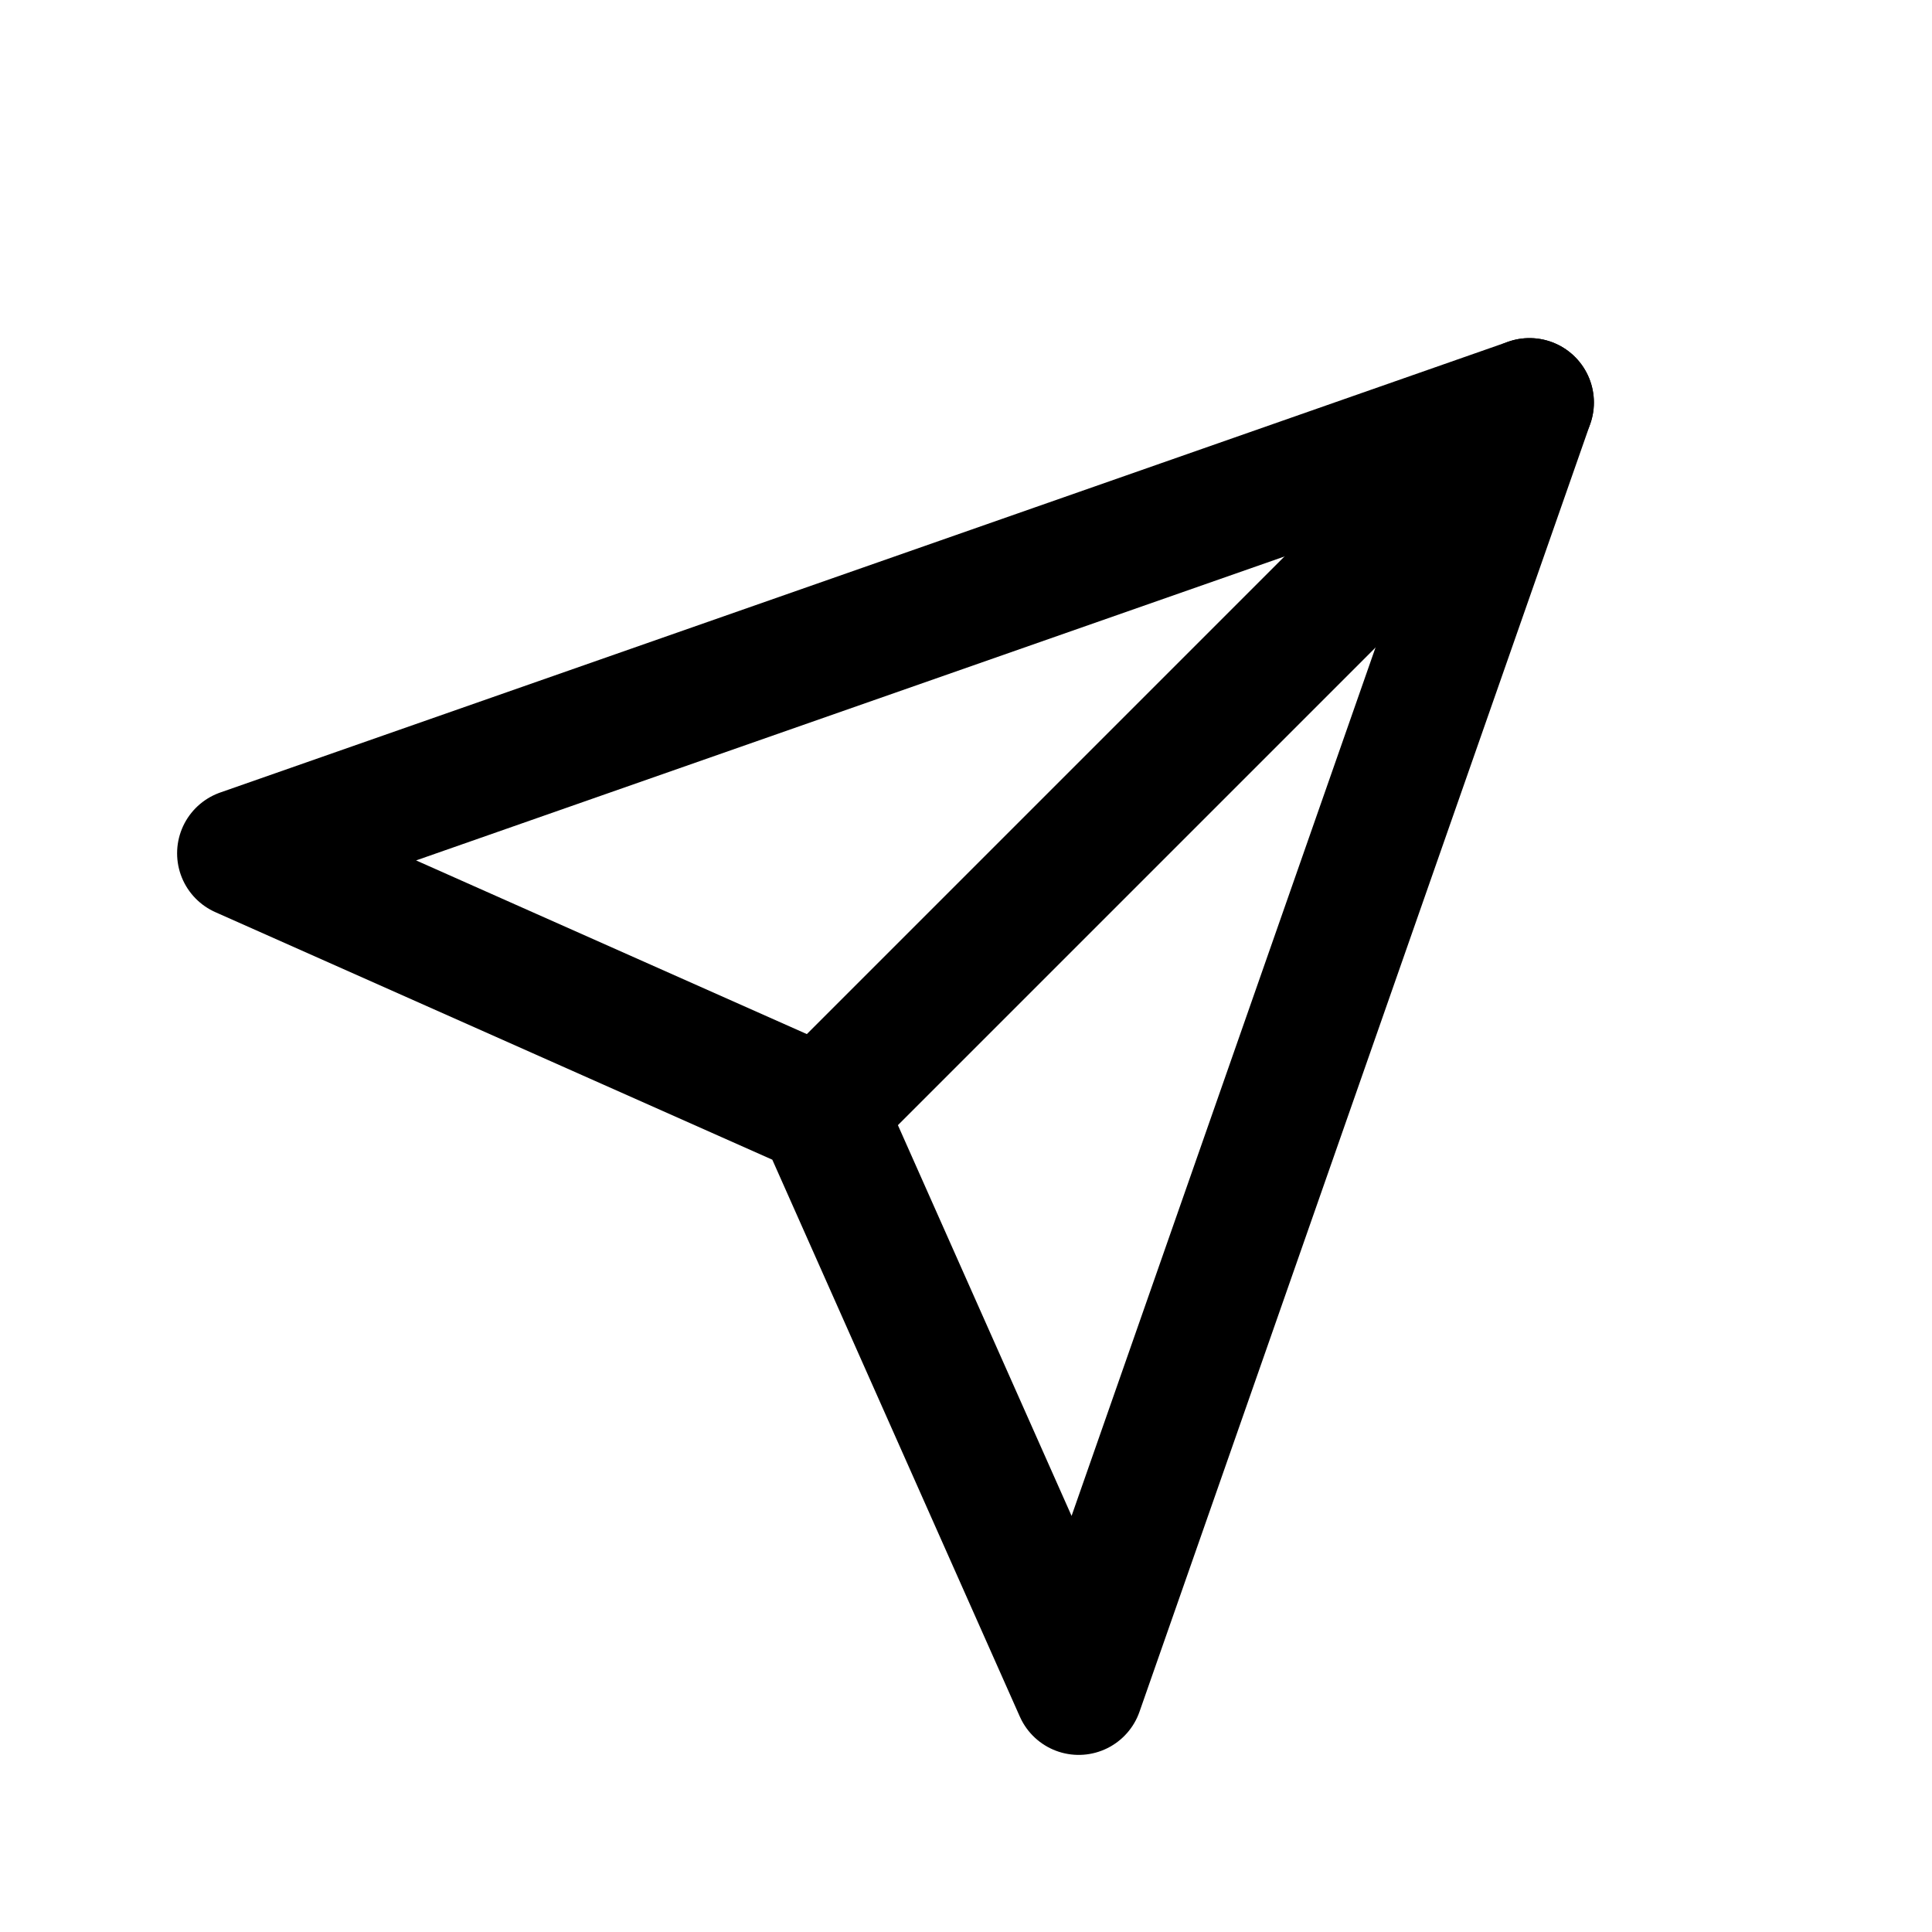
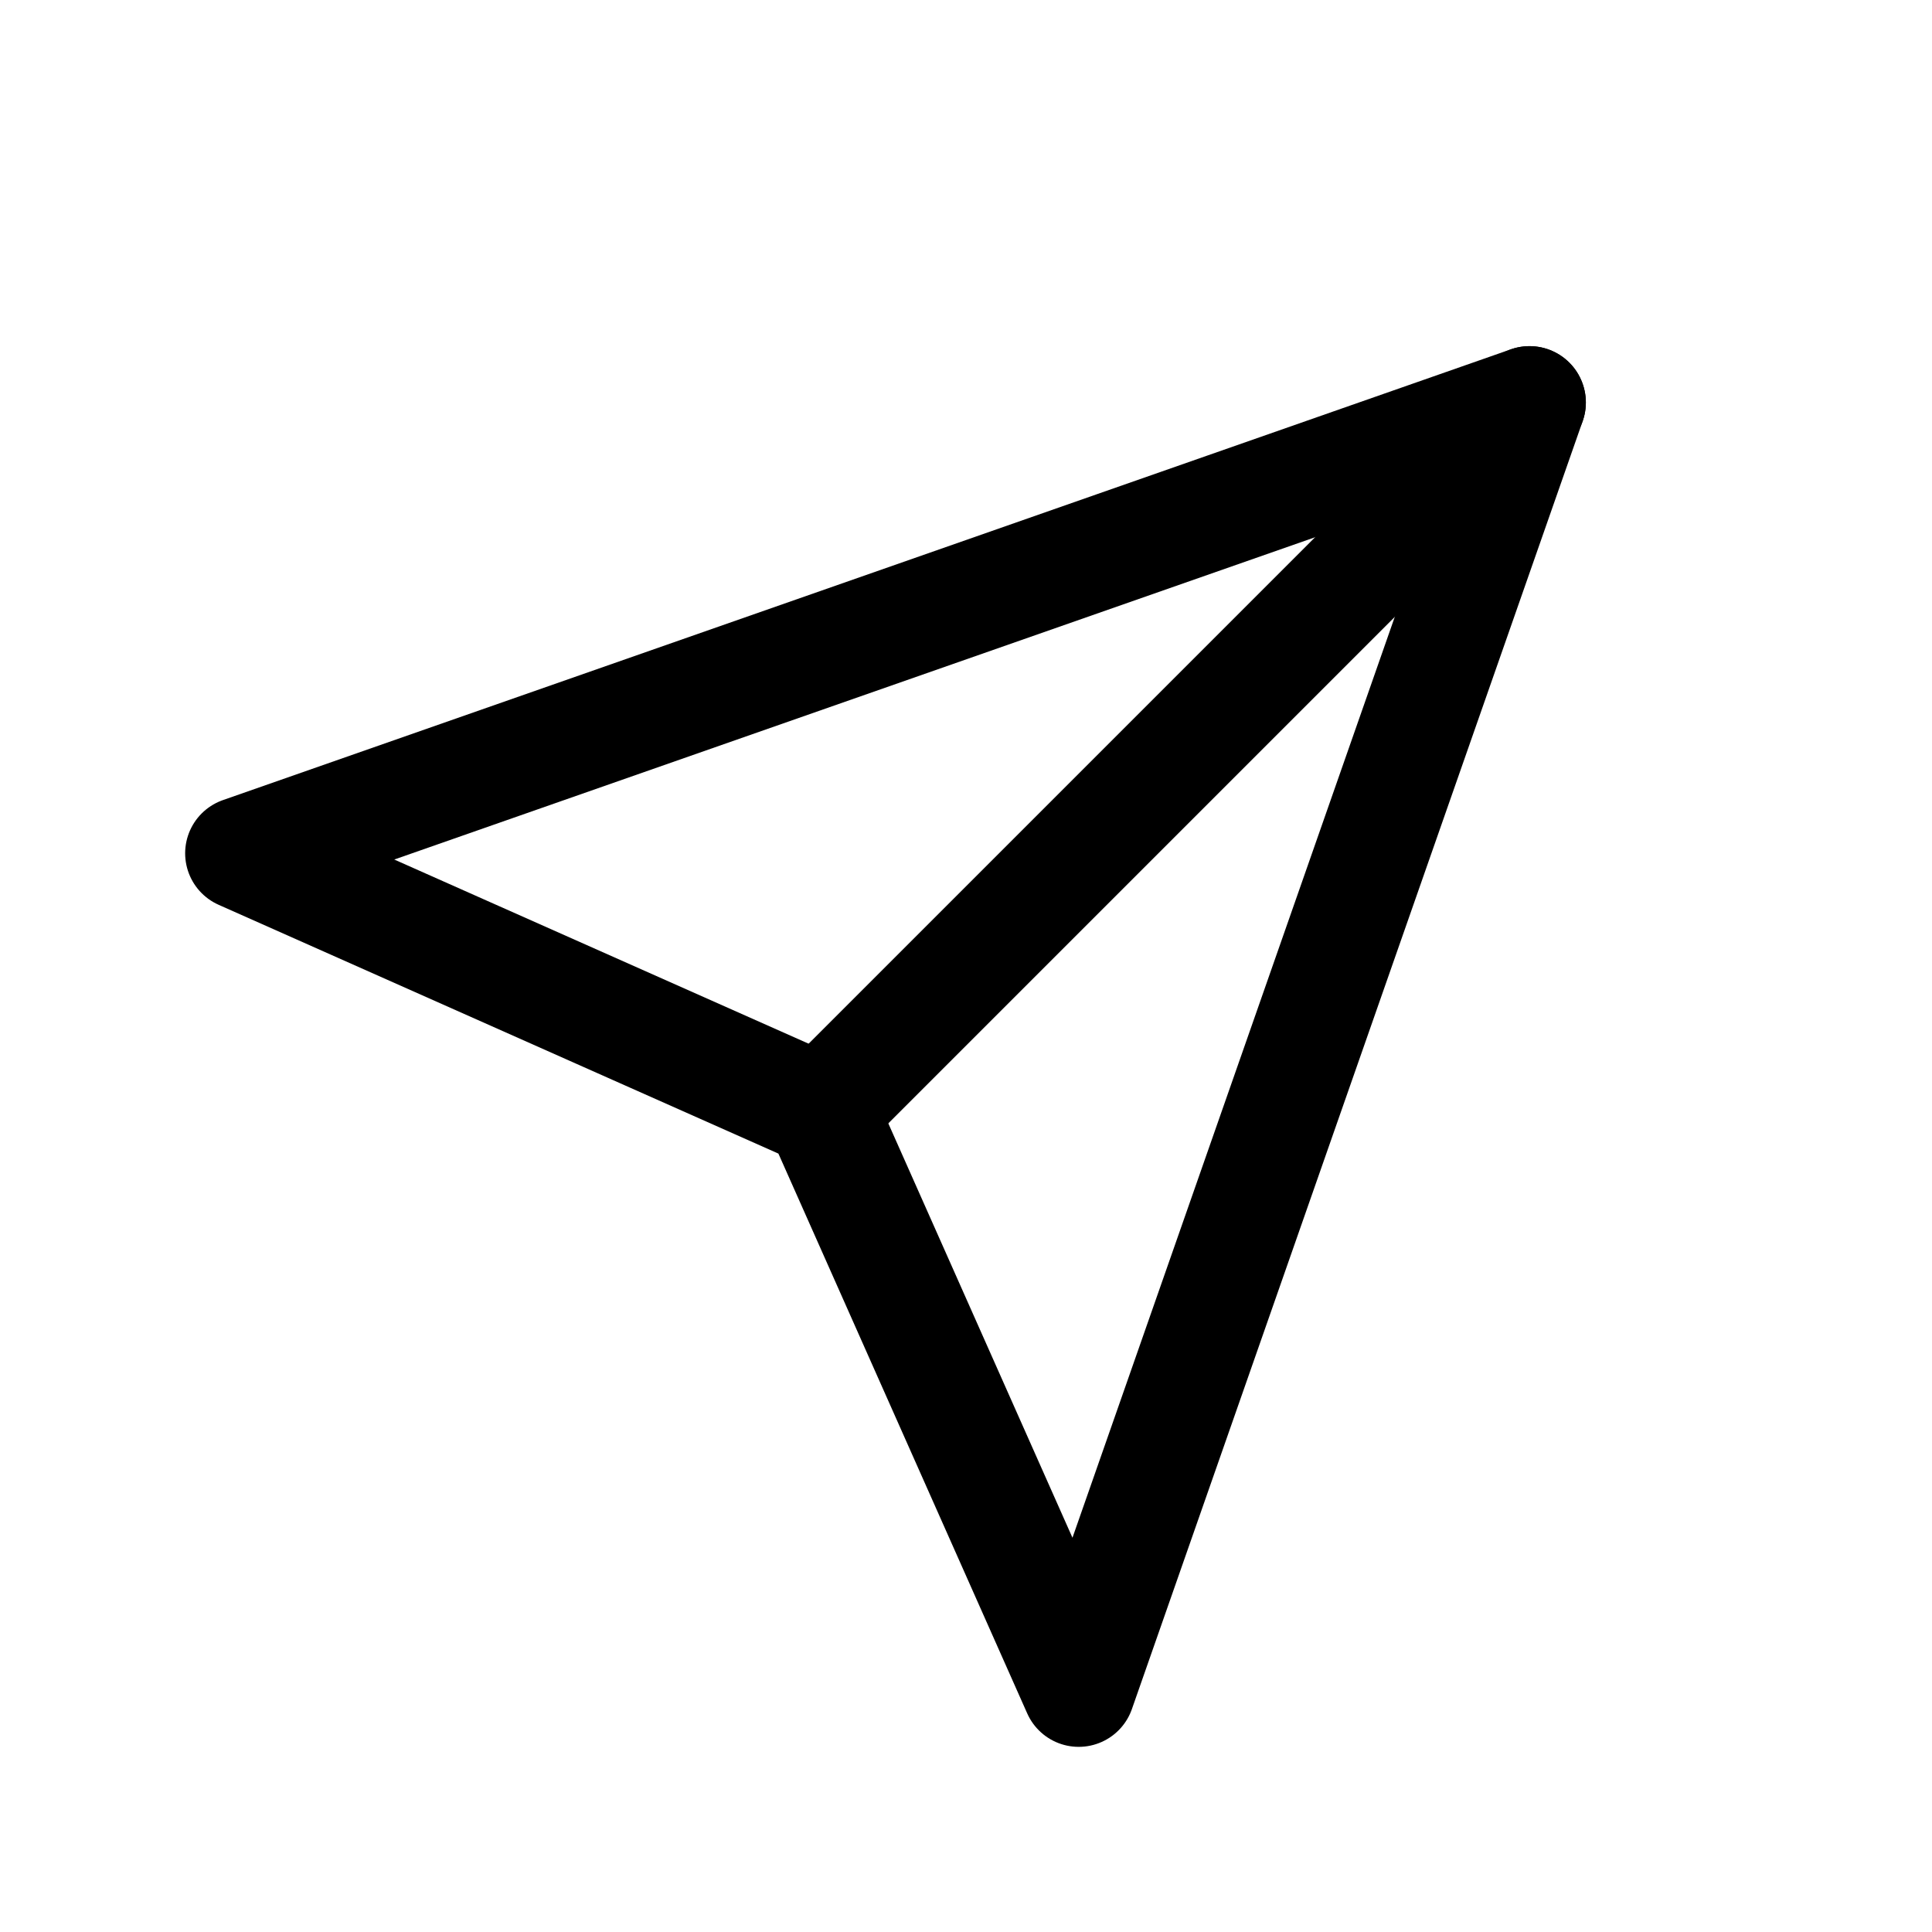
<svg xmlns="http://www.w3.org/2000/svg" width="24" height="24" viewBox="0 0 24 24" fill="none">
-   <path d="M19 5L10.2 13.8" stroke="black" stroke-width="1.6" stroke-linecap="round" stroke-linejoin="round" />
-   <path d="M19 5L13.4 21L10.2 13.8L3 10.6L19 5Z" stroke="black" stroke-width="1.6" stroke-linecap="round" stroke-linejoin="round" />
+   <path d="M19 5L10.2 13.8" stroke="black" stroke-width="1.4" stroke-linecap="round" stroke-linejoin="round" />
+   <path d="M19 5L13.4 21L10.2 13.8L3 10.6L19 5Z" stroke="black" stroke-width="1.4" stroke-linecap="round" stroke-linejoin="round" />
</svg>
